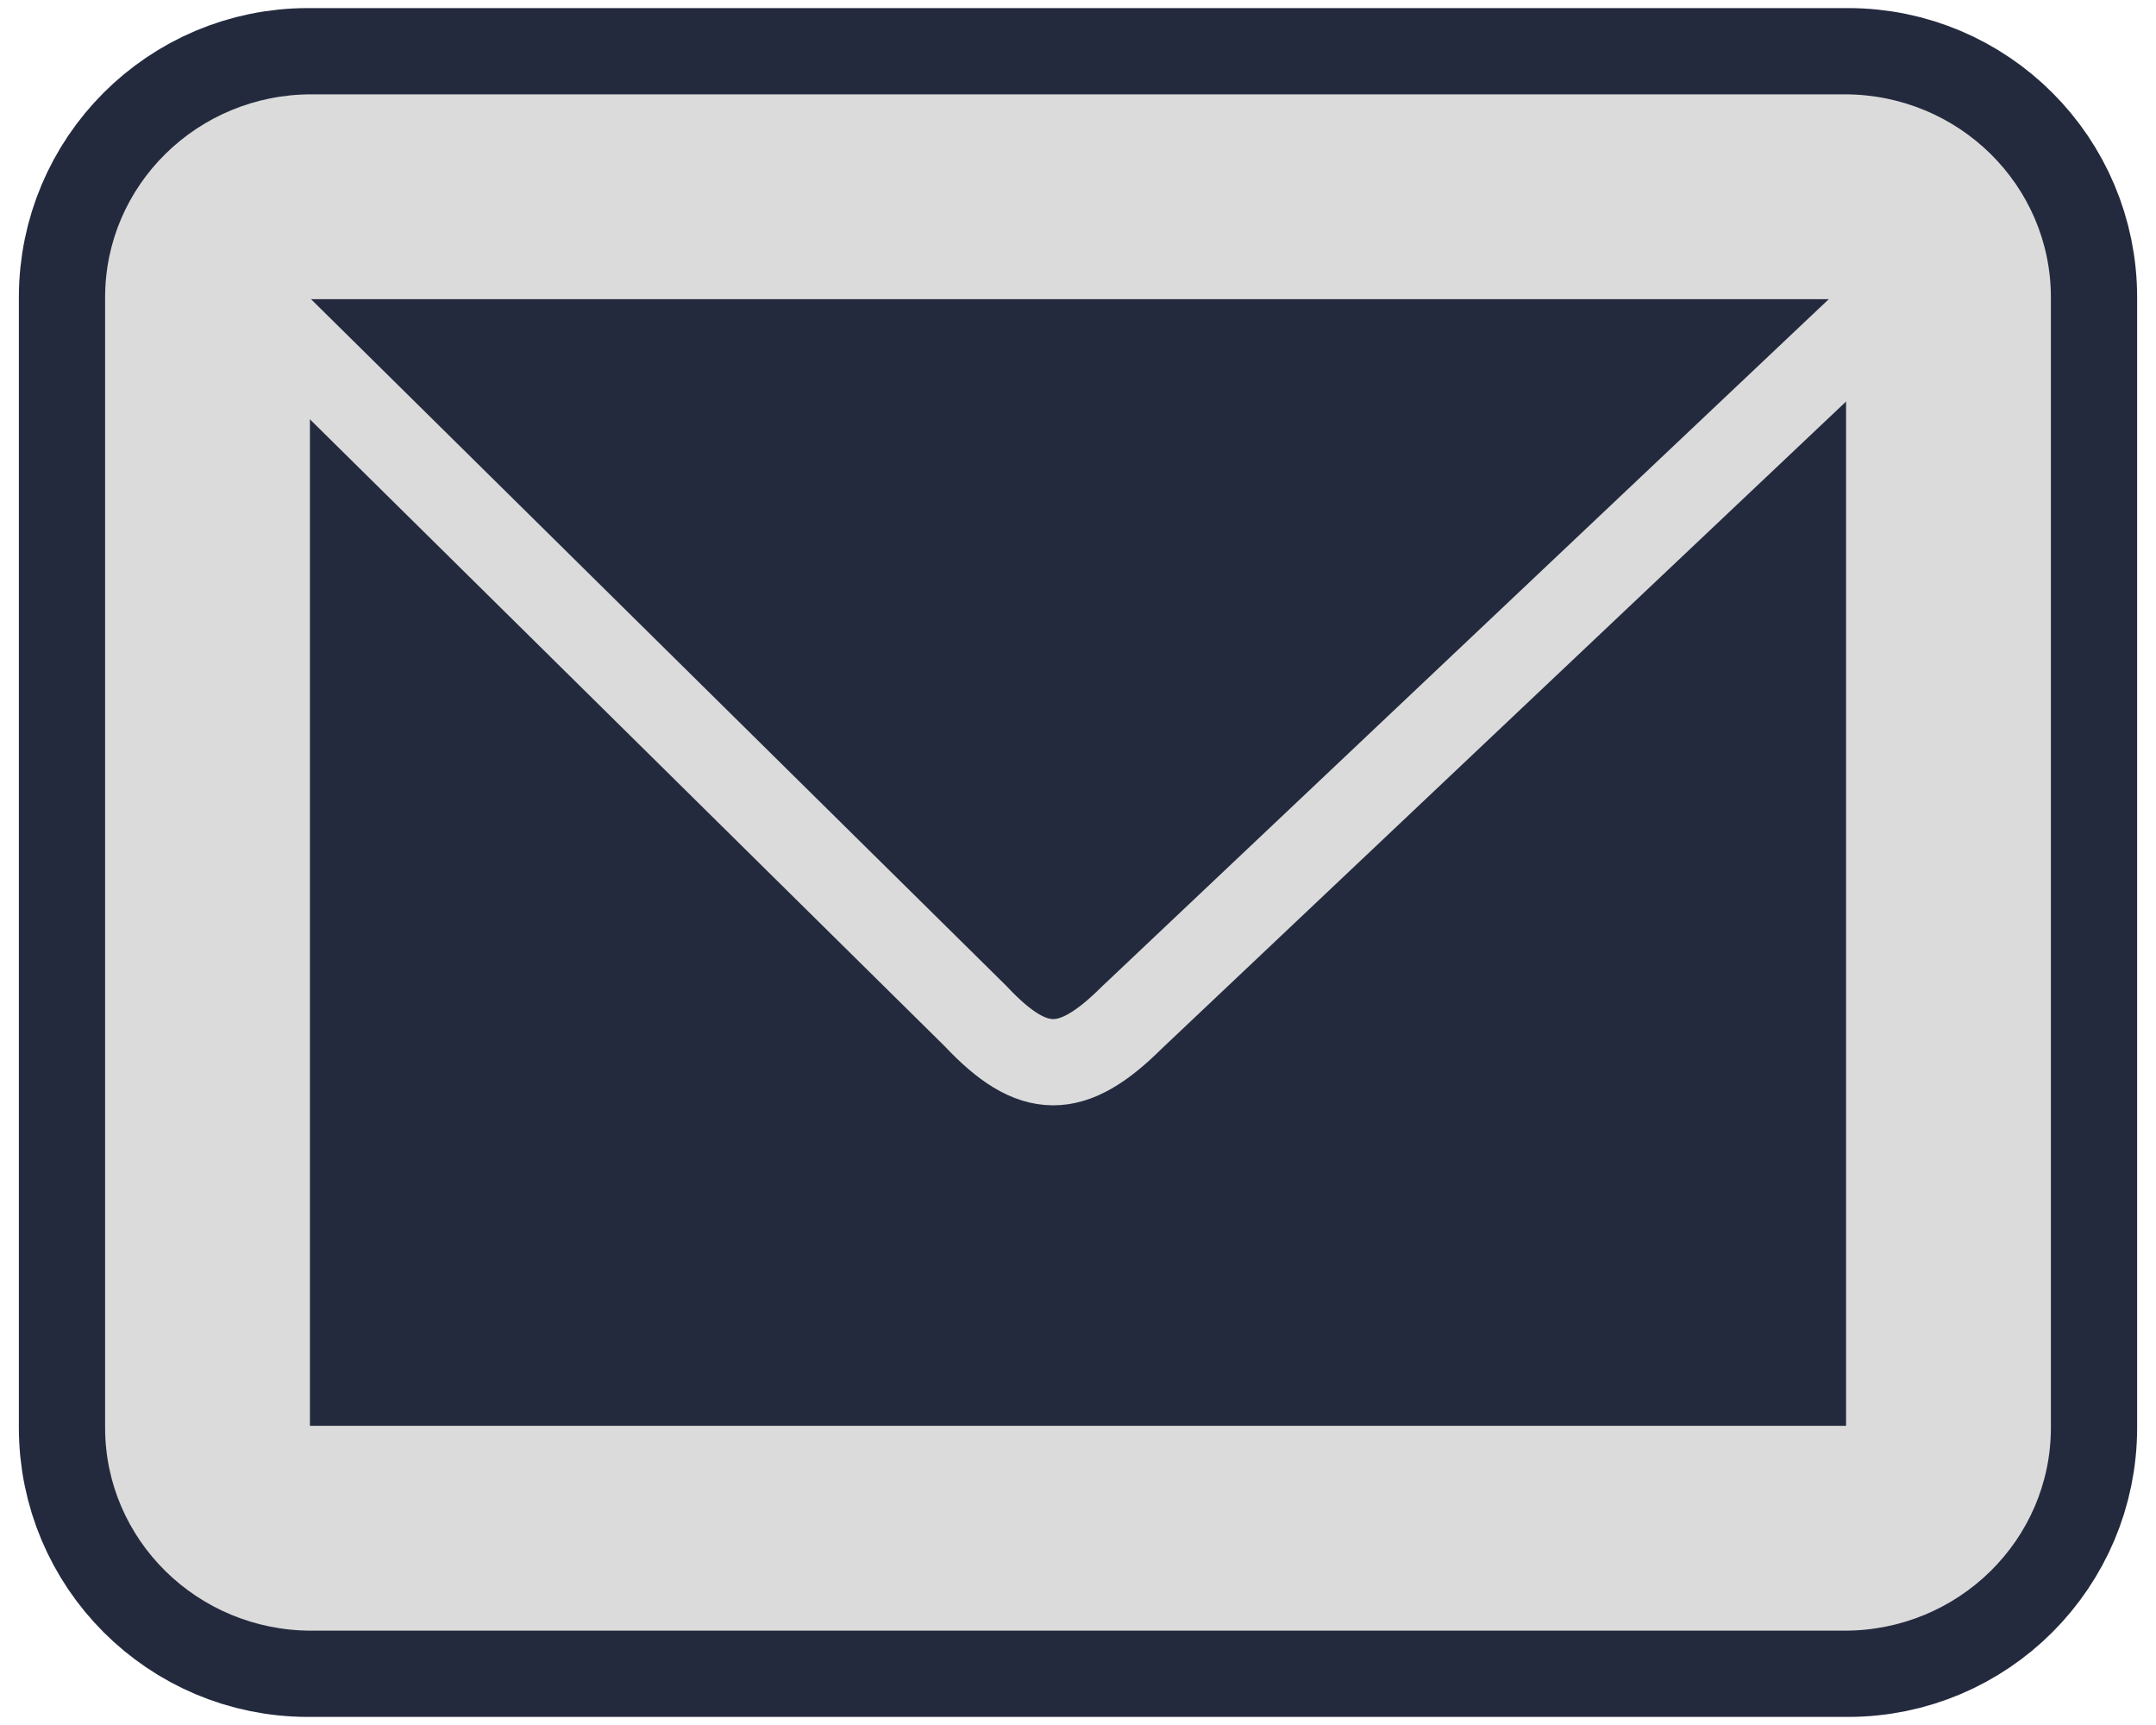
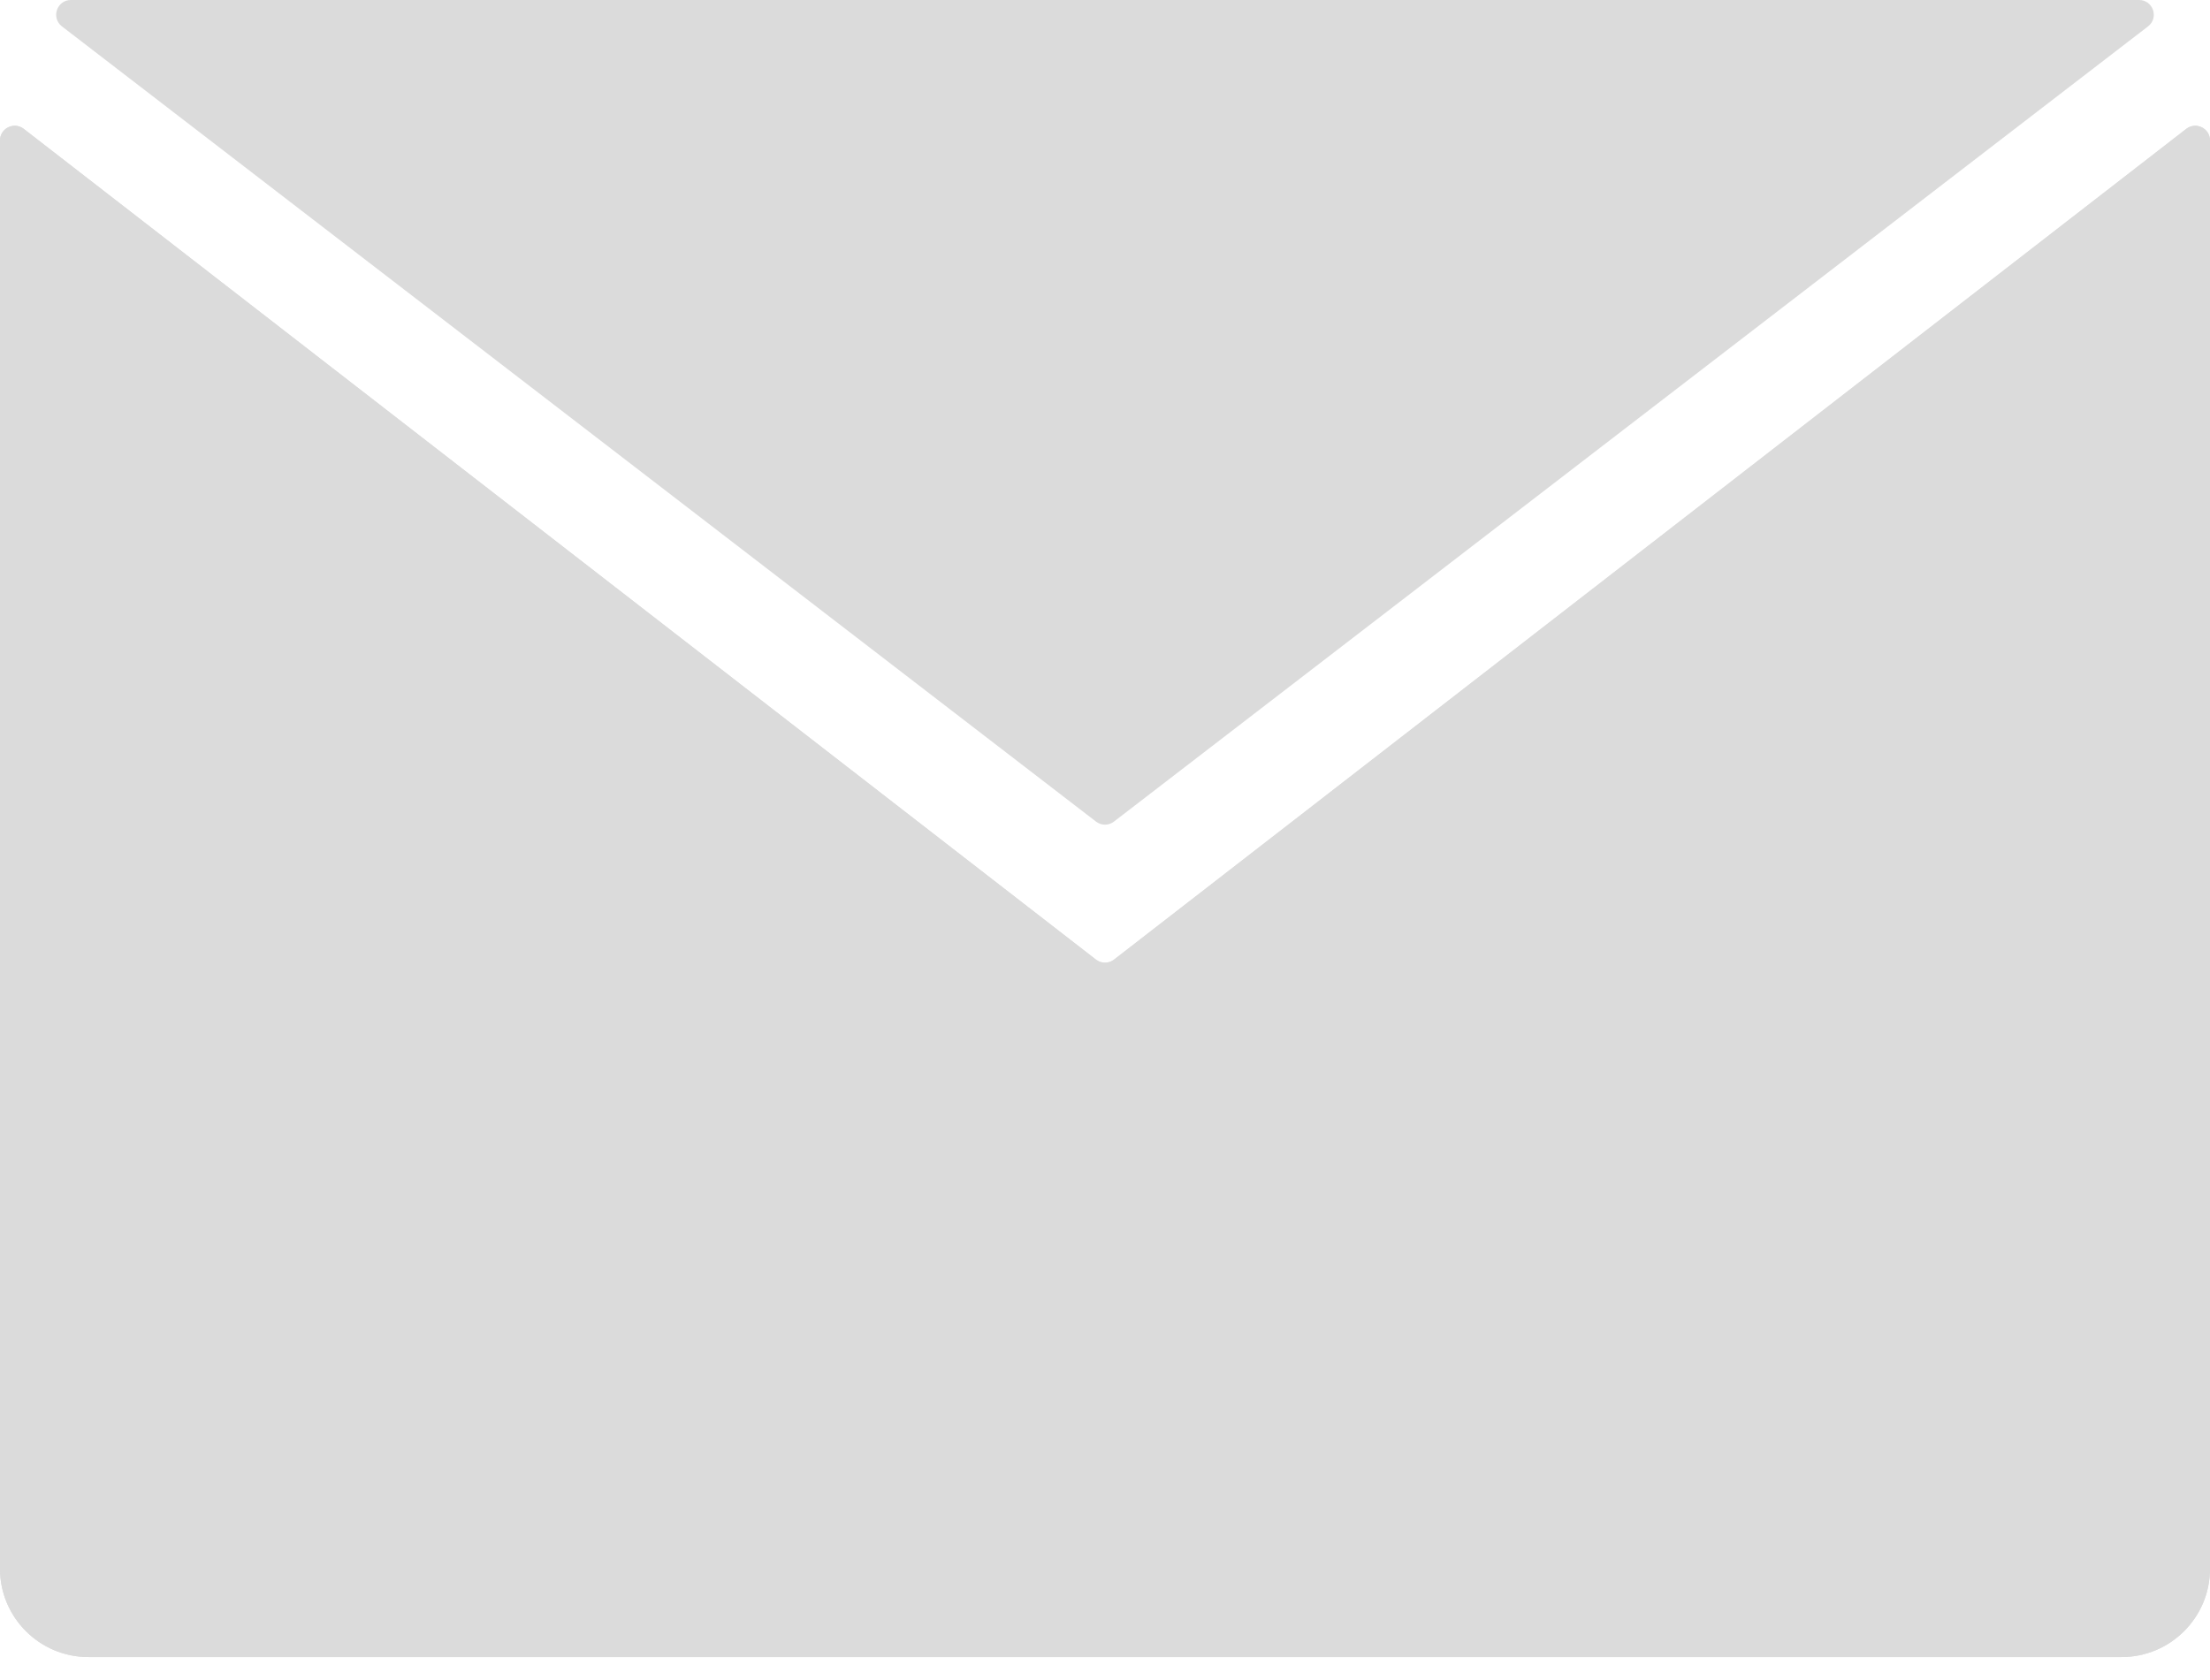
- <svg xmlns="http://www.w3.org/2000/svg" width="100" height="80" viewBox="0 0 100 80" fill="none">
-   <path d="M85.713 4.375H14.287C9.089 4.375 4.875 8.591 4.875 13.792V66.208C4.875 71.409 9.089 75.625 14.287 75.625H85.713C90.911 75.625 95.125 71.409 95.125 66.208V13.792C95.125 8.591 90.911 4.375 85.713 4.375Z" fill="#242A3E" stroke="#242A3E" stroke-width="8" />
-   <path d="M85.556 4.375H14.444C9.159 4.375 4.875 8.591 4.875 13.792V66.208C4.875 71.409 9.159 75.625 14.444 75.625H85.556C90.841 75.625 95.125 71.409 95.125 66.208V13.792C95.125 8.591 90.841 4.375 85.556 4.375Z" fill="#DBDBDB" />
-   <path d="M85.625 13.875H14.375V66.125H85.625V13.875Z" fill="#242A3E" />
-   <path d="M12 14.29L45.25 47.125C47.921 49.973 49.725 49.948 52.485 47.204L88.184 13.449" stroke="#DBDBDB" stroke-width="4" stroke-linecap="round" stroke-linejoin="round" />
+ <svg xmlns="http://www.w3.org/2000/svg" width="75" height="57" viewBox="0 0 75 57" fill="none">
+   <path d="M37.195 27.89C37.374 28.029 37.625 28.029 37.804 27.89L72.897 0.896C73.275 0.605 73.069 0 72.592 0H2.407C1.93 0 1.724 0.605 2.102 0.896L37.195 27.89Z" fill="#DBDBDB" />
+   <path d="M0 4.771C0 4.355 0.478 4.121 0.806 4.375L37.194 32.576C37.374 32.715 37.626 32.715 37.806 32.576L74.194 4.376C74.522 4.121 75 4.355 75 4.771V53.251C75 54.907 73.657 56.251 72 56.251H3C1.343 56.251 0 54.907 0 53.251V4.771Z" fill="#DBDBDB" />
+   <path d="M0 4.771C0 4.355 0.478 4.121 0.806 4.375L37.194 32.576C37.374 32.715 37.626 32.715 37.806 32.576L74.194 4.376C74.522 4.121 75 4.355 75 4.771V53.251C75 54.907 73.657 56.251 72 56.251H3C1.343 56.251 0 54.907 0 53.251V4.771Z" fill="#DBDBDB" />
</svg>
